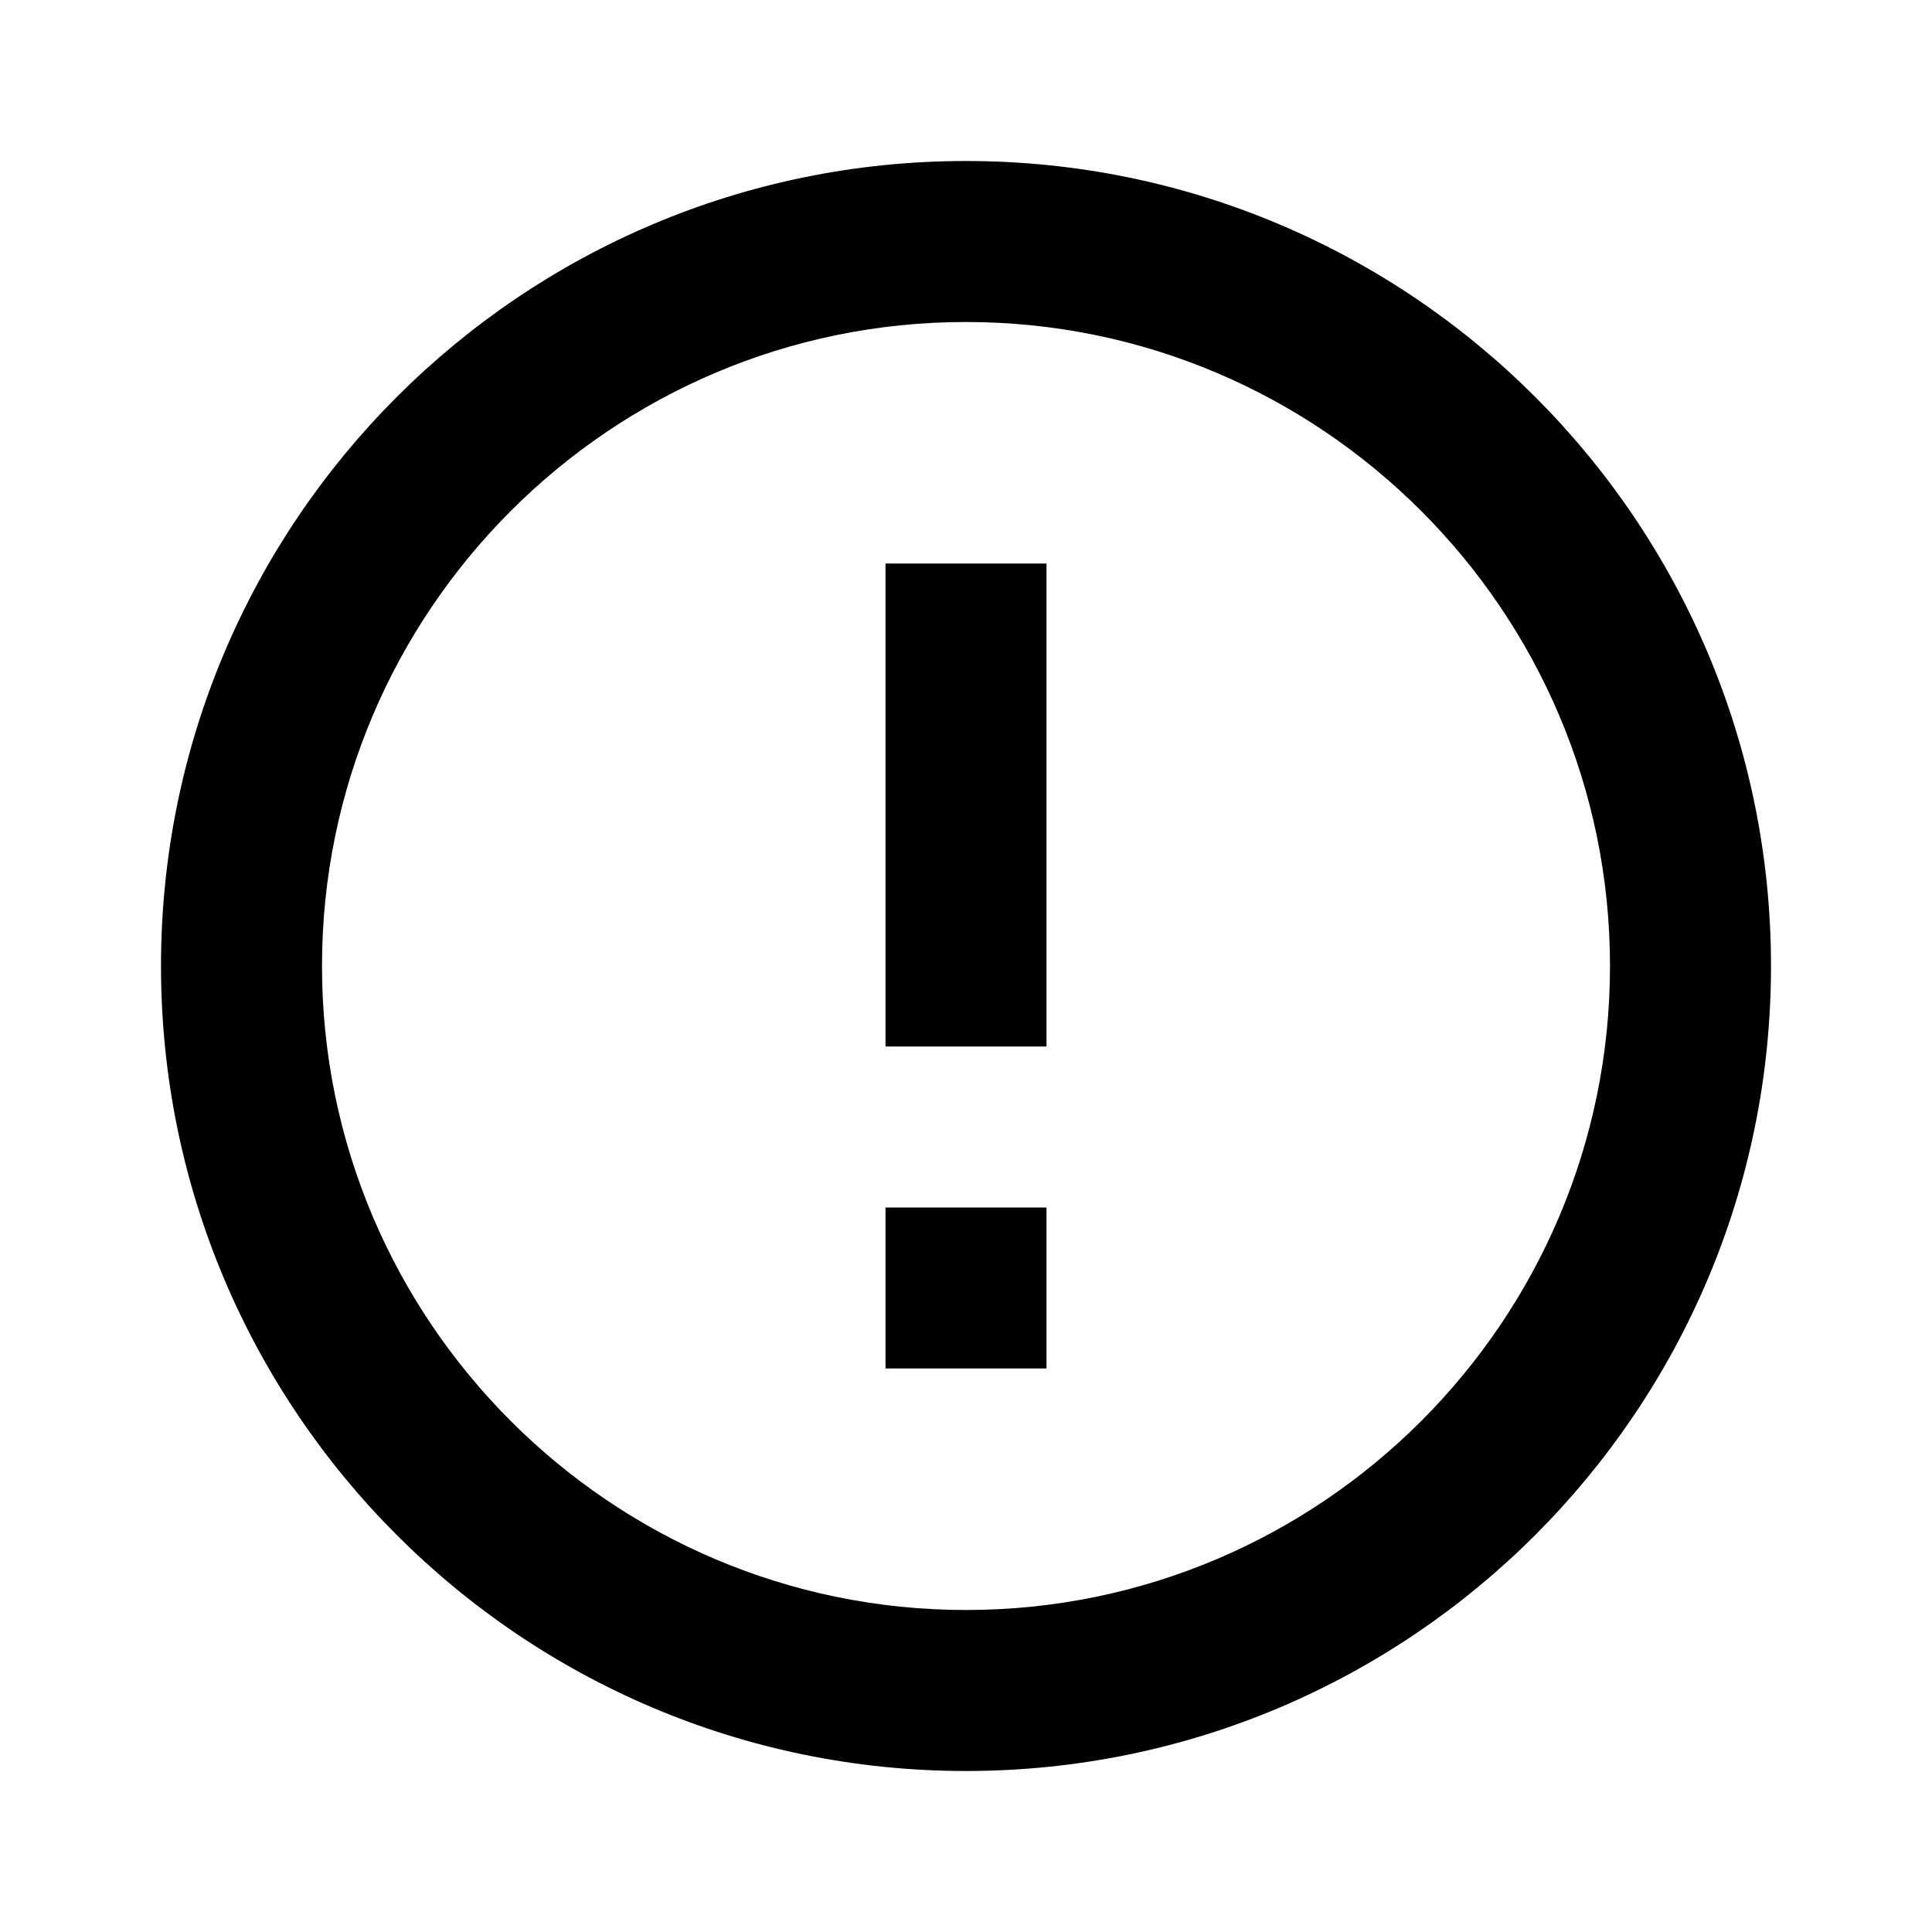
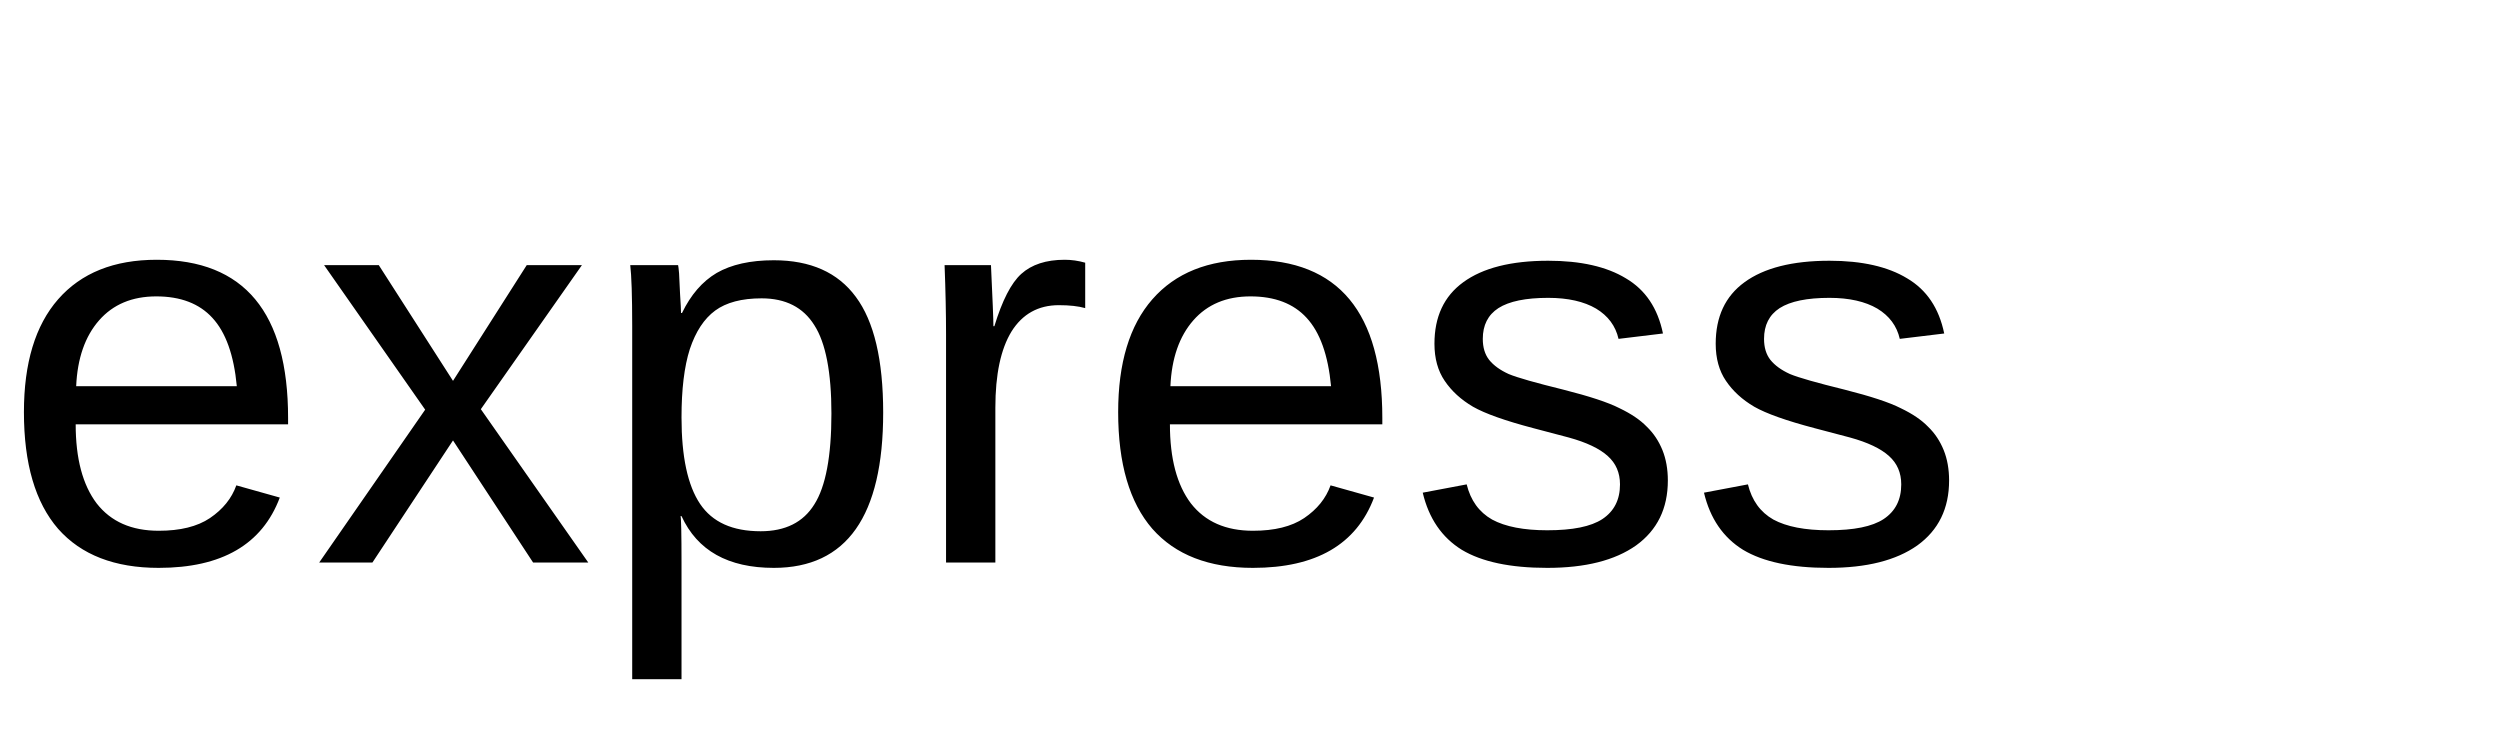
- <svg xmlns="http://www.w3.org/2000/svg" width="24" height="24" viewBox="0 0 24 24" fill="none">
-   <path d="M12 2C6.48 2 2 6.48 2 12s4.48 10 10 10 10-4.48 10-10S17.52 2 12 2zm0 18c-4.41 0-8-3.59-8-8s3.59-8 8-8 8 3.59 8 8-3.59 8-8 8zm-1-13h2v6h-2zm0 8h2v2h-2z" fill="#000000" />
+ <svg xmlns="http://www.w3.org/2000/svg" width="80" height="24" viewBox="0 0 80 24" fill="none">
+   <text x="0" y="18" font-family="Arial, Helvetica, sans-serif" font-size="18" fill="#000">express</text>
</svg>
